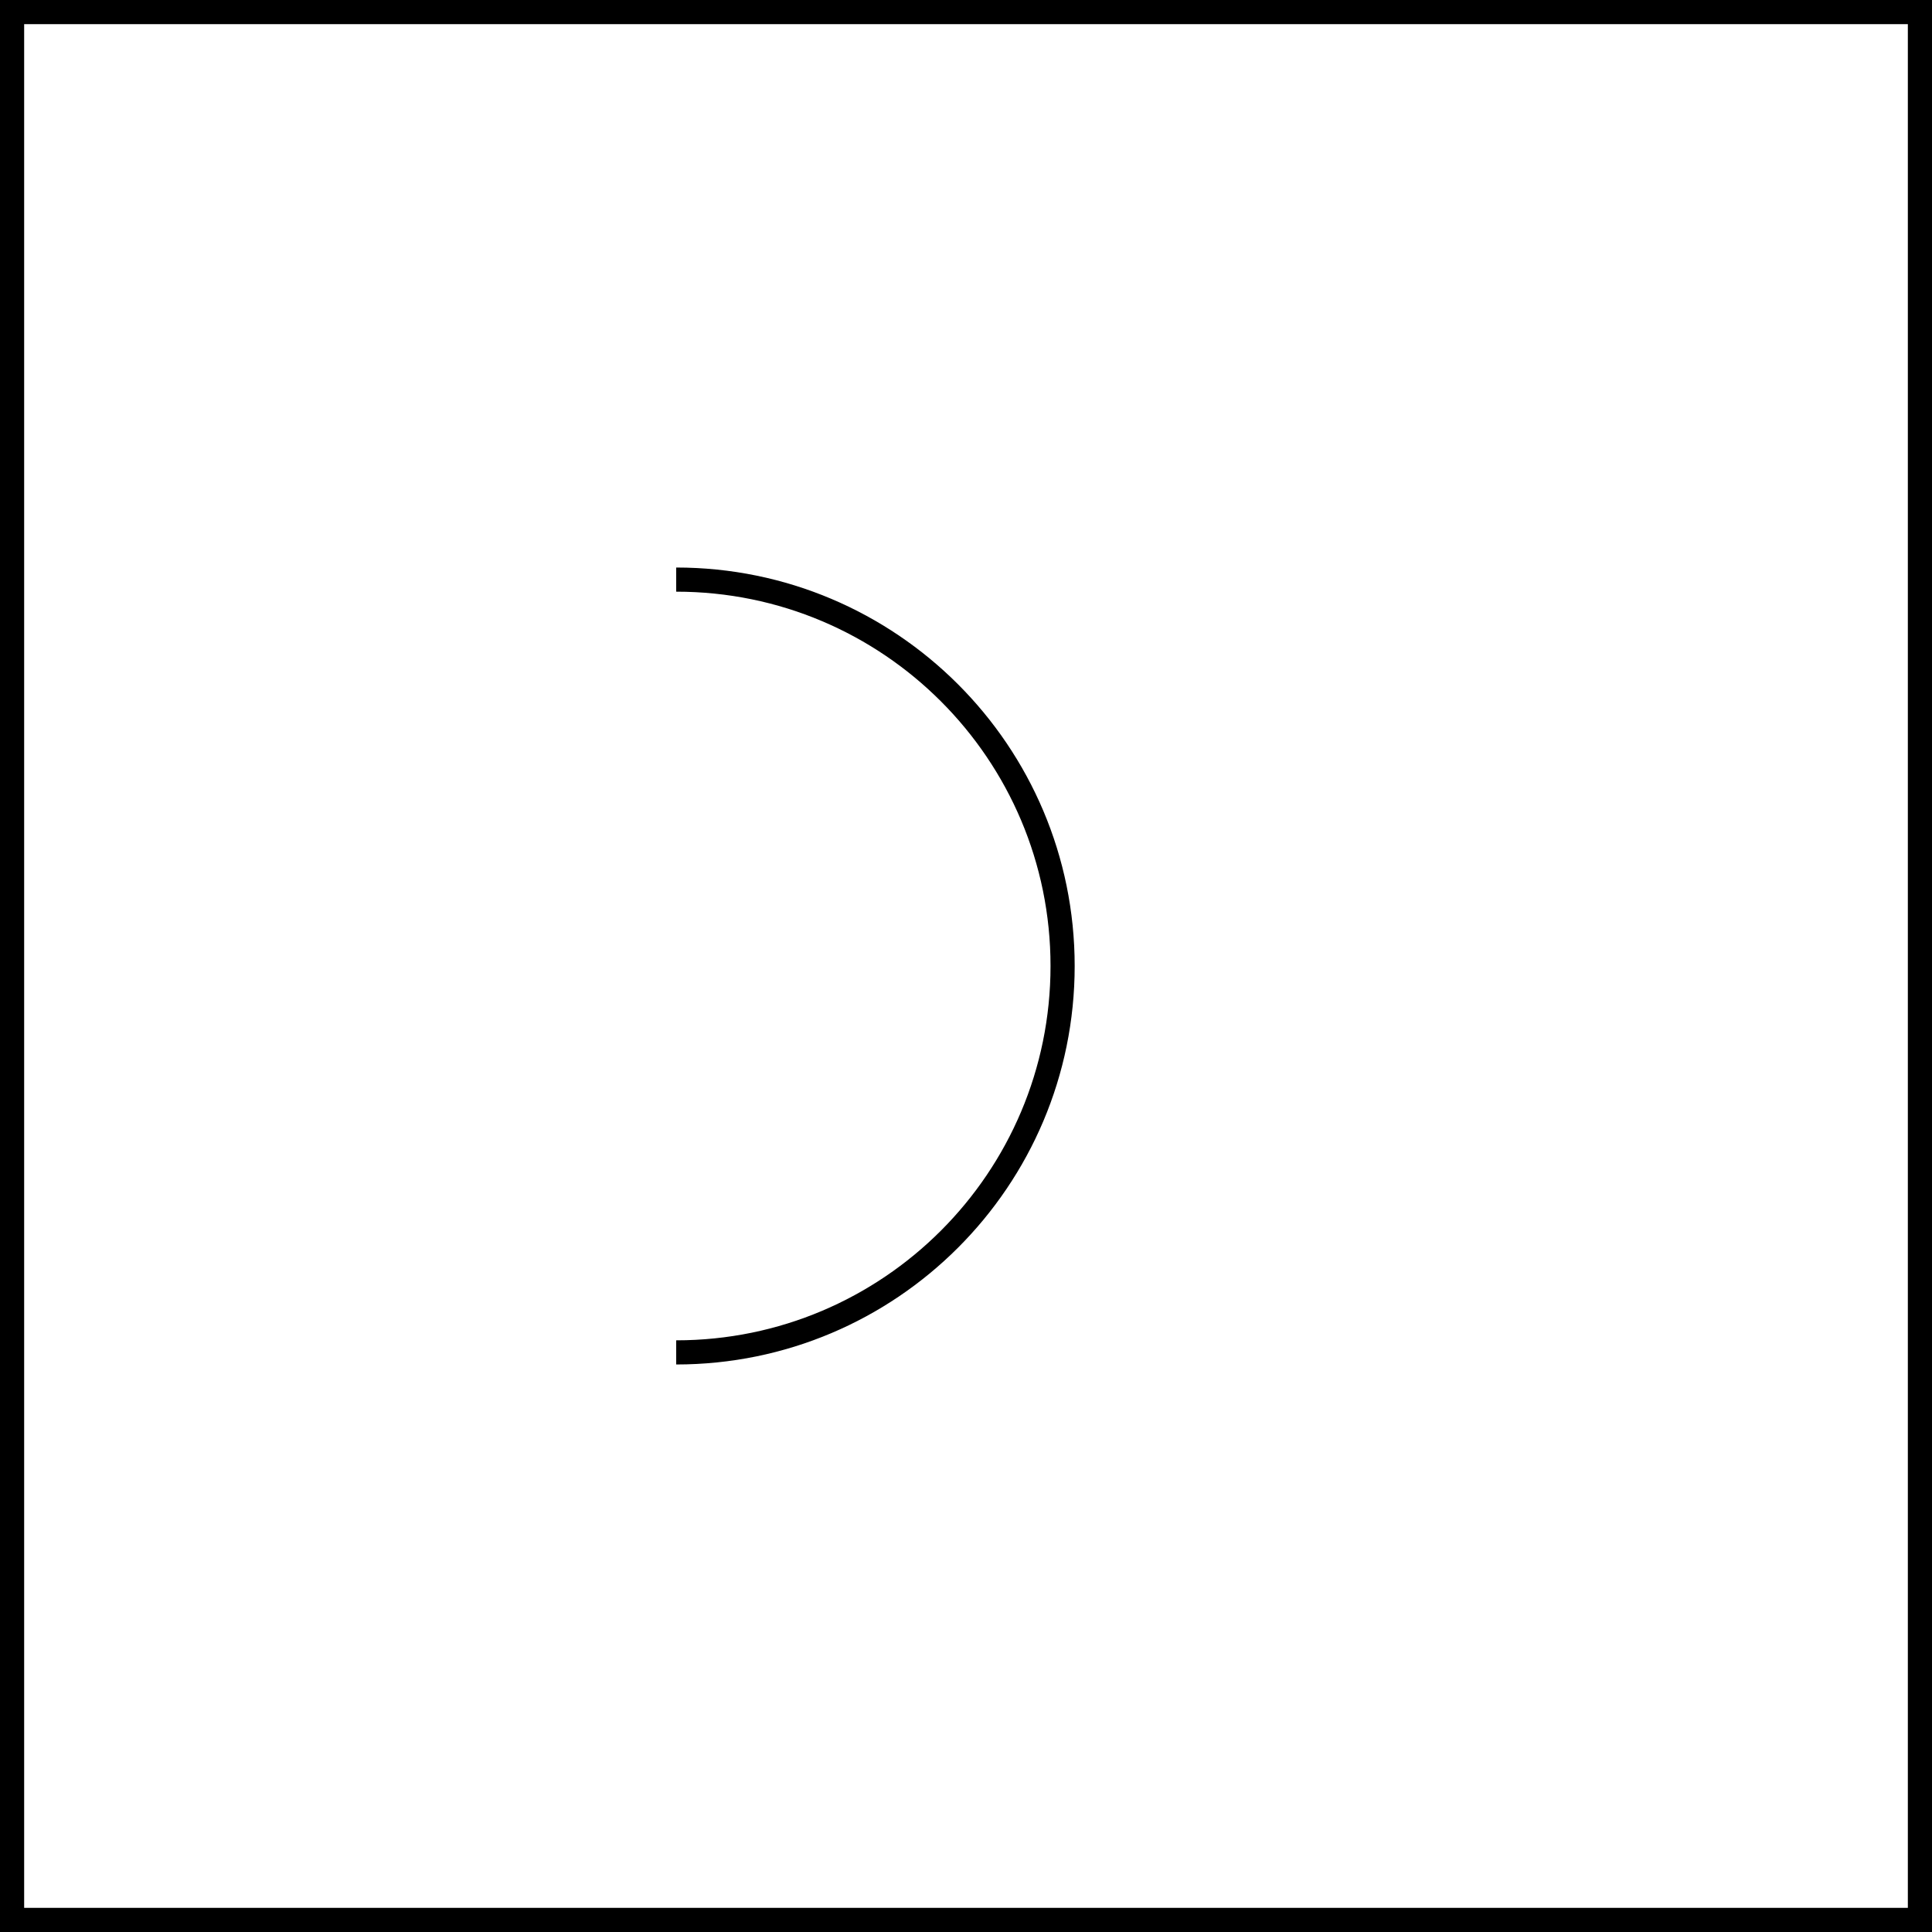
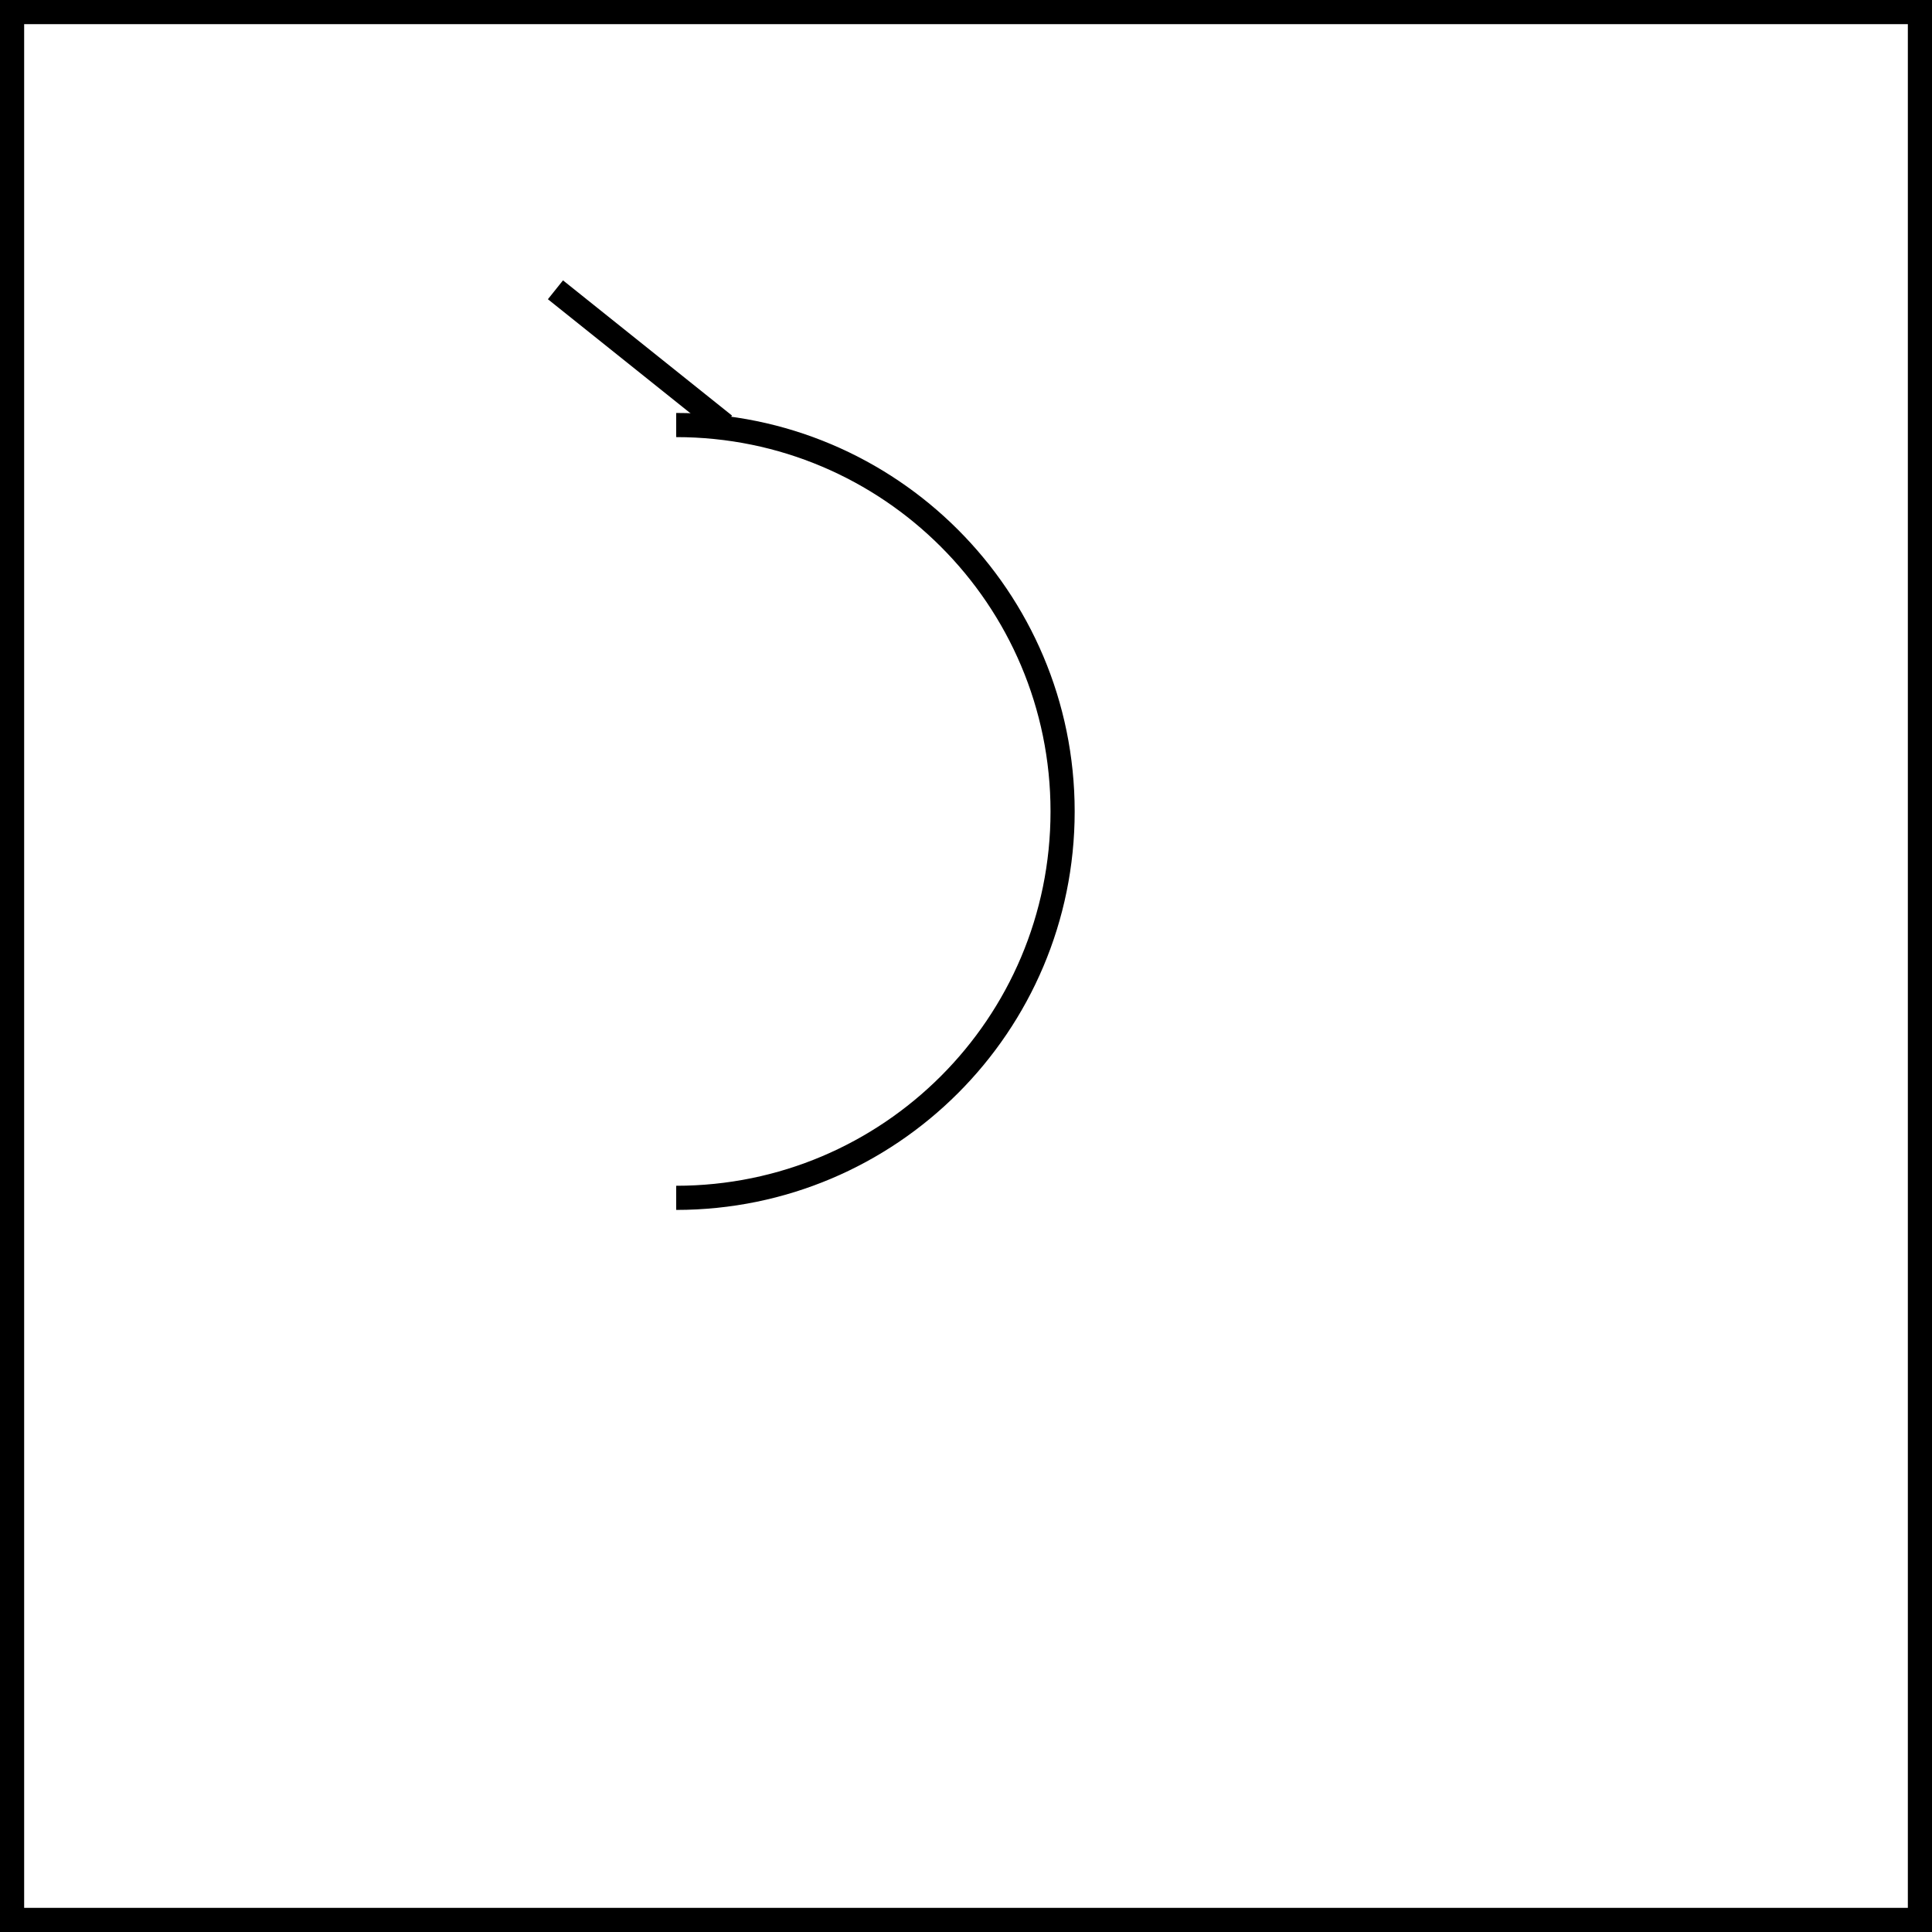
<svg xmlns="http://www.w3.org/2000/svg" viewBox="0 0 160 160">
  <rect x="1" y="1" width="158" height="158" fill="white" stroke="black" stroke-width="2" />
  <g transform="translate(160,0) scale(-1,1)">
-     <path d="M 104.0,48.0 A 28 28 0 1 0 104.0,112.0" fill="none" stroke="black" stroke-width="2" />
+     <path d="M 104.0,35.2 A 26 26 0 1 0 104.0,99.2" fill="none" stroke="black" stroke-width="2" />
+     <line x1="100.0" y1="35.2" x2="114.0" y2="24.0" stroke="black" stroke-width="2" />
  </g>
</svg>
